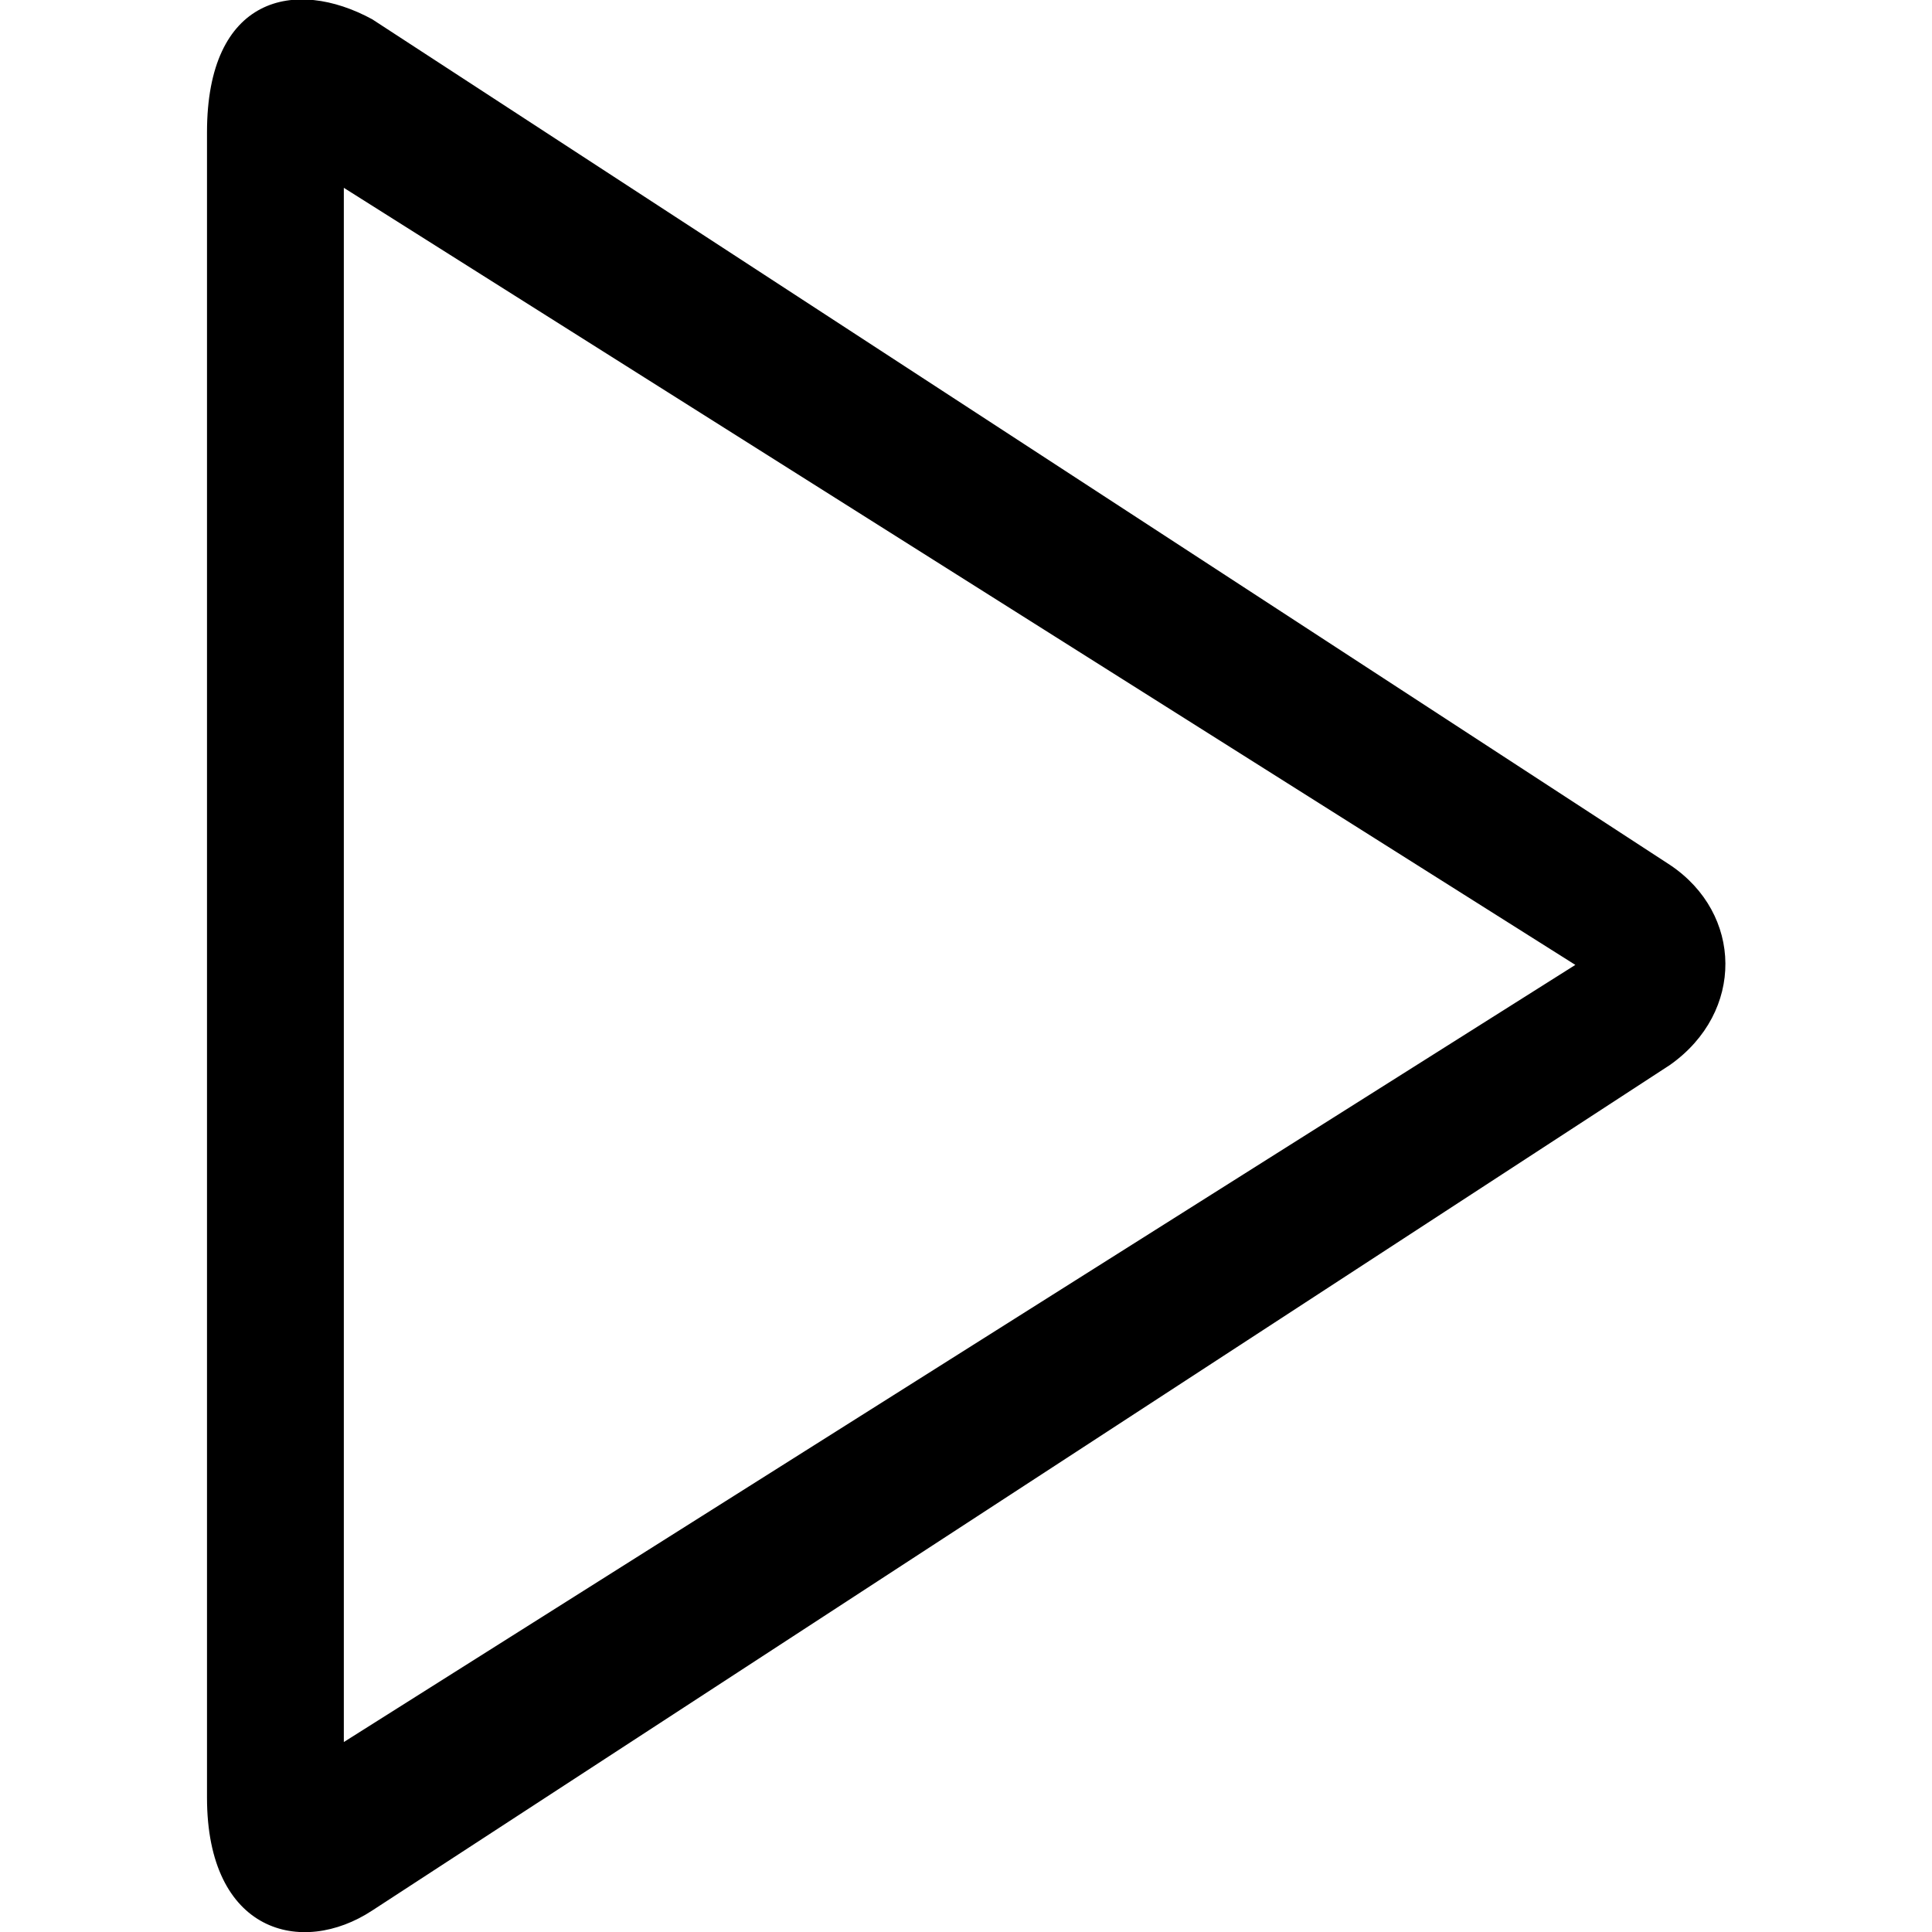
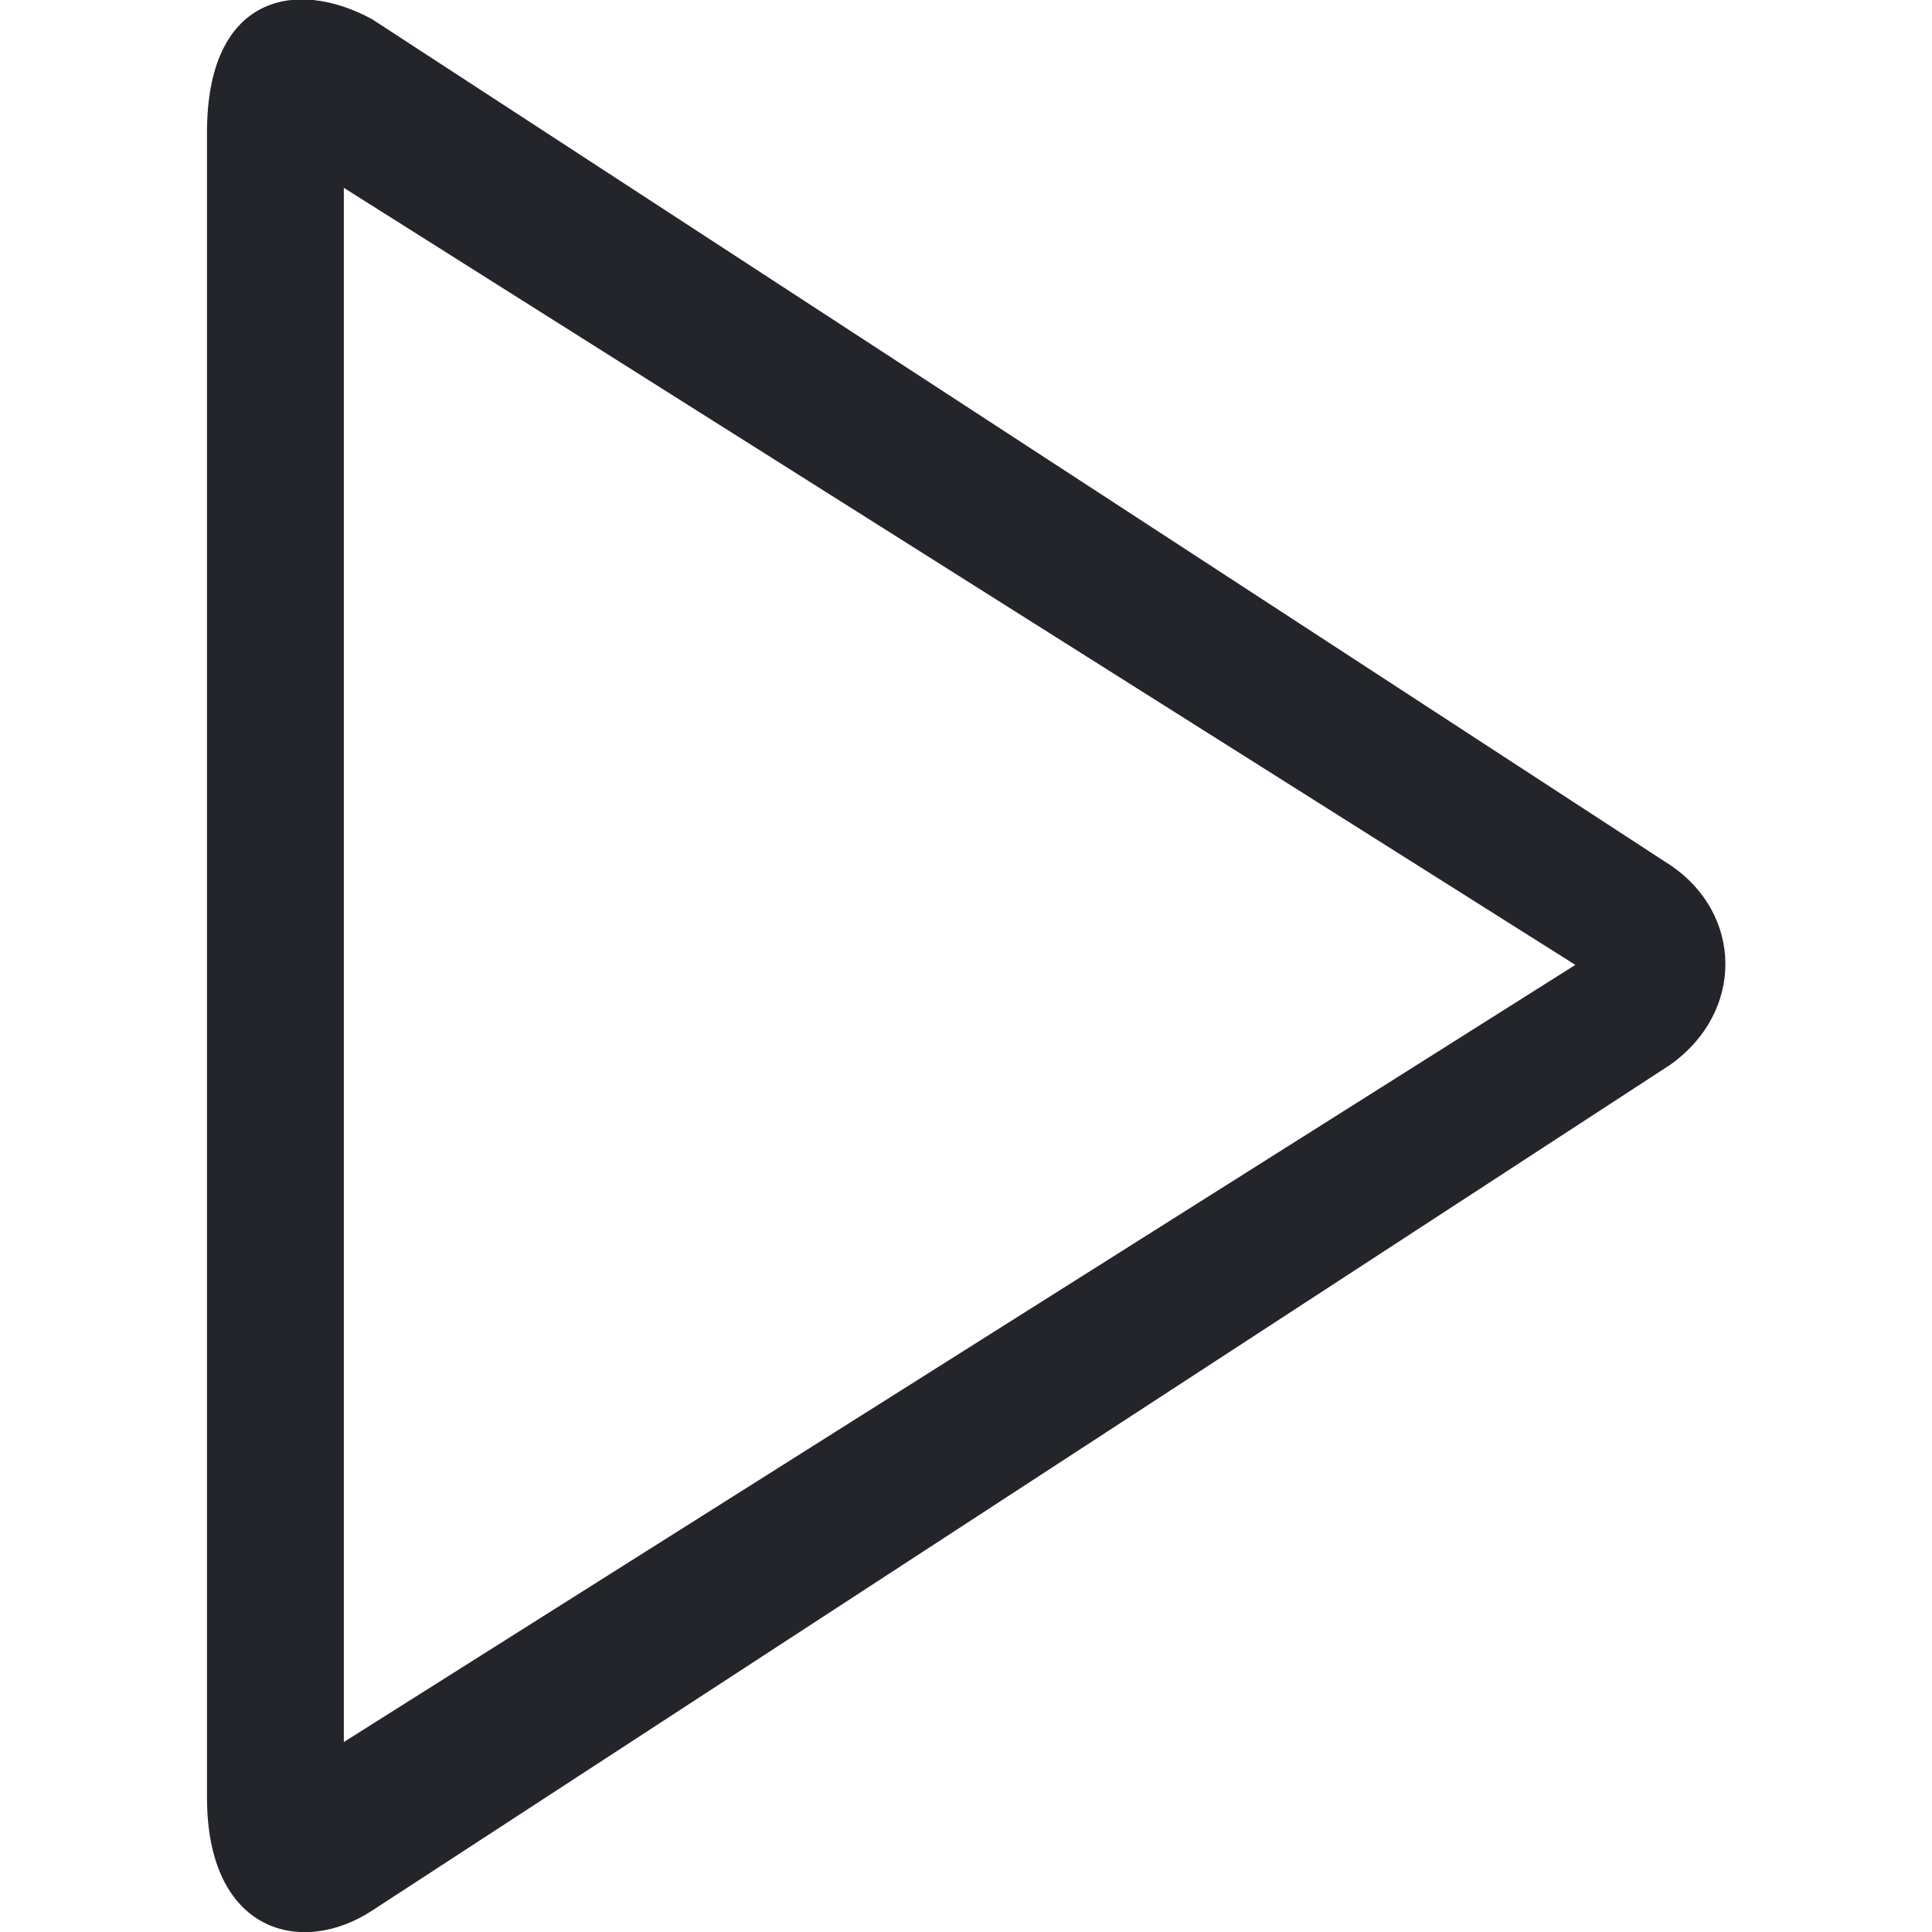
<svg xmlns="http://www.w3.org/2000/svg" width="64px" height="64px" viewBox="-3 0 28 28" version="1.1" fill="#000000">
  <g id="SVGRepo_bgCarrier" stroke-width="0" />
  <g id="SVGRepo_tracerCarrier" stroke-linecap="round" stroke-linejoin="round" />
  <g id="SVGRepo_iconCarrier">
    <defs> </defs>
    <g id="Page-1" stroke="none" stroke-width="1" fill="none" fill-rule="evenodd">
-       <g id="Icon-Set" transform="translate(-417, -569)" fill="#000000">
+       <g id="Icon-Set" transform="translate(-417, -569)" fill="#23252b">
        <path d="M418.983,594.247 L418.983,571.722 L436.831,582.984 L418.983,594.247 L418.983,594.247 Z M438.204,581.536 L419.394,569.279 C418.278,568.672 417,568.943 417,570.917 L417,595.052 C417,597.012 418.371,597.361 419.394,596.689 L438.204,584.433 C439.288,583.665 439.258,582.242 438.204,581.536 L438.204,581.536 Z" id="play"> </path>
      </g>
    </g>
  </g>
</svg>
